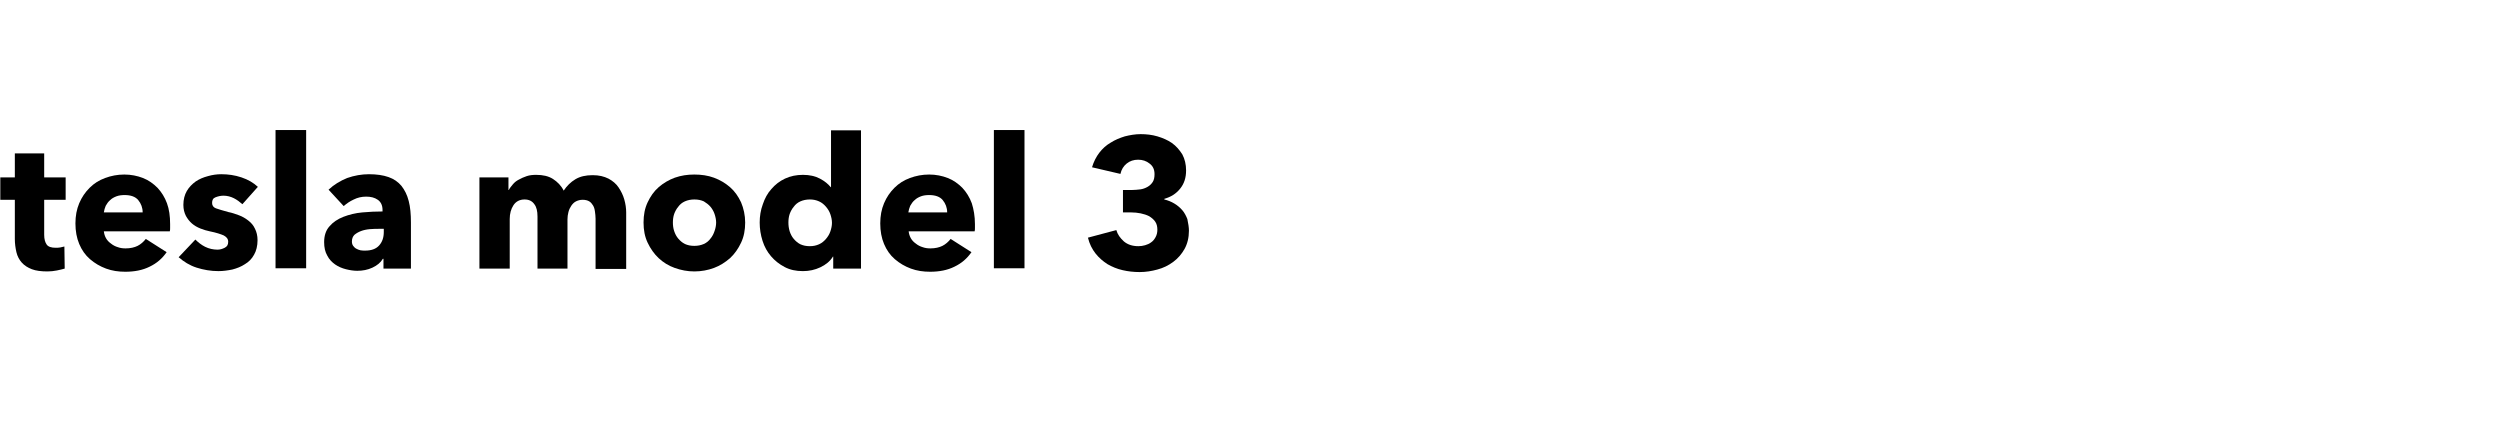
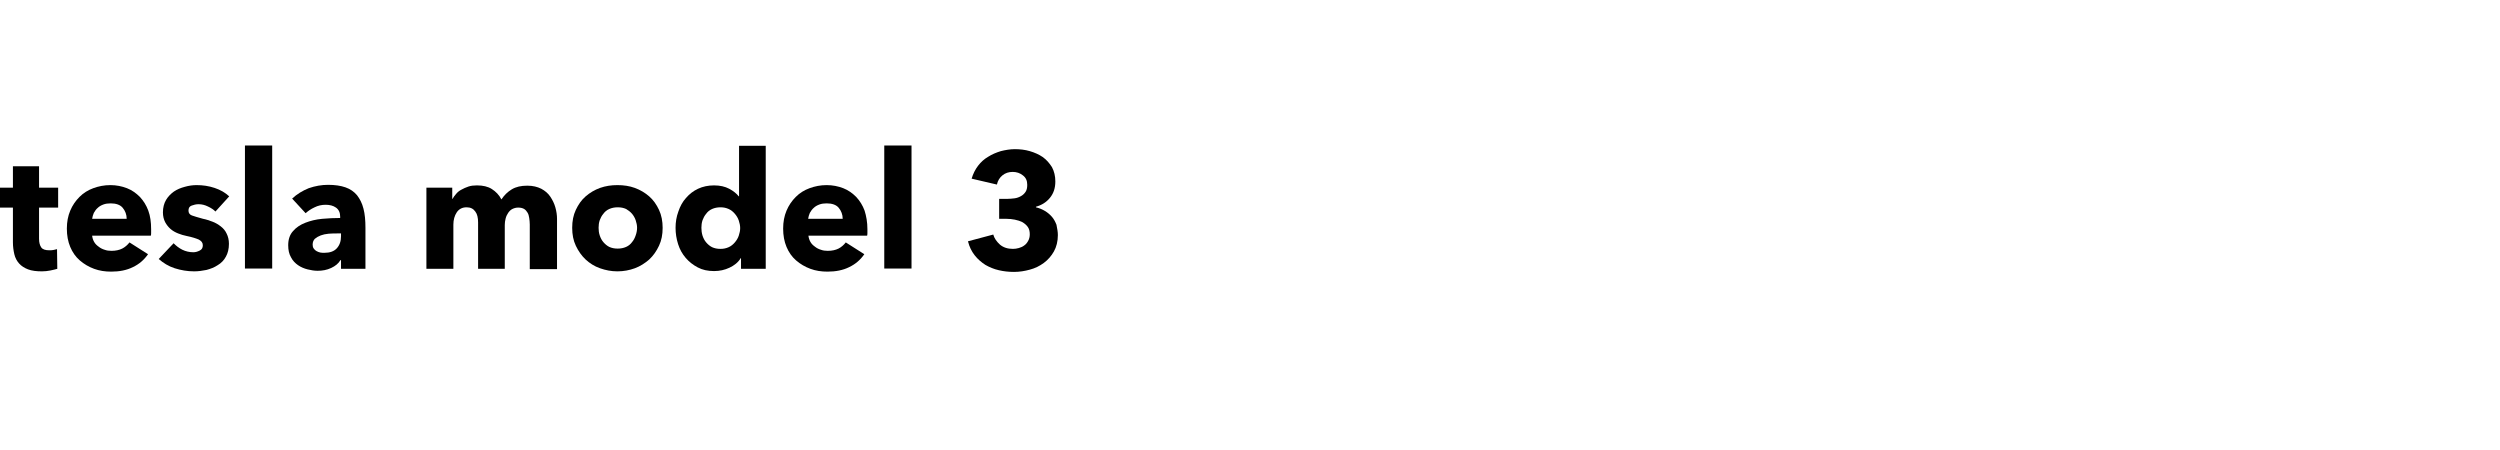
- <svg xmlns="http://www.w3.org/2000/svg" version="1.1" id="svg20" x="0px" y="0px" viewBox="0 0 792.1 138.8" style="enable-background:new 0 0 792.1 138.8;" xml:space="preserve">
+ <svg xmlns="http://www.w3.org/2000/svg" version="1.1" id="svg20" x="0px" y="0px" viewBox="0 0 890 160" style="enable-background:new 0 0 890 160;" xml:space="preserve">
  <style type="text/css">
	.st0{enable-background:new    ;}
</style>
  <g class="st0">
-     <path d="M14,63.3v11.1c0,1.4,0.3,2.4,0.8,3.1s1.5,1,2.8,1c0.5,0,1,0,1.5-0.1c0.5-0.1,1-0.2,1.3-0.3l0.1,7c-0.7,0.2-1.5,0.4-2.5,0.6   c-1,0.2-2,0.3-3,0.3c-1.9,0-3.6-0.2-4.9-0.7c-1.3-0.5-2.4-1.2-3.2-2.1c-0.8-0.9-1.4-2-1.7-3.3c-0.3-1.3-0.5-2.7-0.5-4.2V63.3H0.1   v-7.1h4.6v-7.6H14v7.6h6.8v7.1H14z" />
-     <path d="M53.9,71c0,0.4,0,0.8,0,1.2s0,0.8-0.1,1.1H32.9c0.1,0.8,0.3,1.5,0.7,2.2c0.4,0.7,0.9,1.2,1.6,1.7c0.6,0.5,1.4,0.9,2.1,1.1   c0.8,0.3,1.6,0.4,2.5,0.4c1.5,0,2.8-0.3,3.8-0.8s1.9-1.3,2.6-2.2l6.6,4.2c-1.4,2-3.1,3.5-5.4,4.6c-2.2,1.1-4.8,1.6-7.7,1.6   c-2.2,0-4.2-0.3-6.1-1c-1.9-0.7-3.6-1.7-5.1-3c-1.5-1.3-2.6-2.9-3.4-4.8c-0.8-1.9-1.2-4.1-1.2-6.5c0-2.4,0.4-4.5,1.2-6.4   s1.9-3.5,3.3-4.9s3-2.4,4.9-3.1c1.9-0.7,3.9-1.1,6.1-1.1c2.1,0,4.1,0.4,5.9,1.1c1.8,0.7,3.3,1.8,4.6,3.1c1.3,1.4,2.3,3,3,4.9   C53.6,66.3,53.9,68.5,53.9,71z M45.2,67.3c0-1.5-0.5-2.8-1.4-3.9c-0.9-1.1-2.4-1.6-4.3-1.6c-0.9,0-1.8,0.1-2.6,0.4   c-0.8,0.3-1.5,0.7-2,1.2c-0.6,0.5-1,1.1-1.4,1.8c-0.3,0.7-0.5,1.4-0.6,2.1H45.2z" />
-     <path d="M76.8,64.7c-0.8-0.7-1.7-1.4-2.7-1.9c-1-0.5-2.1-0.8-3.3-0.8c-0.9,0-1.7,0.2-2.5,0.5c-0.8,0.3-1.1,0.9-1.1,1.8   c0,0.8,0.4,1.4,1.2,1.7c0.8,0.3,2.2,0.7,4,1.2c1.1,0.2,2.2,0.6,3.3,1s2.1,1,3,1.7c0.9,0.7,1.6,1.5,2.1,2.6c0.5,1,0.8,2.2,0.8,3.6   c0,1.8-0.4,3.4-1.1,4.6c-0.7,1.3-1.7,2.3-2.9,3c-1.2,0.8-2.5,1.3-4,1.7c-1.5,0.3-2.9,0.5-4.4,0.5c-2.4,0-4.7-0.4-6.9-1.1   s-4.1-1.9-5.7-3.3l5.3-5.6c0.9,0.9,1.9,1.7,3.1,2.3c1.2,0.6,2.6,0.9,3.9,0.9c0.8,0,1.5-0.2,2.3-0.6c0.8-0.4,1.1-1,1.1-1.9   c0-0.9-0.5-1.5-1.4-2c-0.9-0.4-2.4-0.9-4.4-1.3c-1-0.2-2-0.5-3-0.9c-1-0.4-1.9-0.9-2.7-1.6c-0.8-0.7-1.4-1.5-1.9-2.4   c-0.5-1-0.8-2.1-0.8-3.5c0-1.7,0.4-3.2,1.1-4.4c0.7-1.2,1.7-2.2,2.8-3c1.2-0.8,2.4-1.3,3.9-1.7c1.4-0.4,2.8-0.6,4.2-0.6   c2.2,0,4.3,0.3,6.4,1c2.1,0.7,3.8,1.7,5.2,3L76.8,64.7z" />
-     <path d="M87.3,85.1V41.2H97v43.8H87.3z" />
-     <path d="M104.1,60.1c1.7-1.6,3.7-2.8,5.9-3.7c2.3-0.8,4.6-1.2,6.9-1.2c2.4,0,4.5,0.3,6.2,0.9c1.7,0.6,3,1.5,4.1,2.8   c1,1.3,1.8,2.8,2.3,4.8c0.5,1.9,0.7,4.2,0.7,6.8v14.6h-8.7V82h-0.2c-0.7,1.2-1.8,2.1-3.3,2.8c-1.5,0.7-3.1,1-4.8,1   c-1.2,0-2.4-0.2-3.6-0.5c-1.2-0.3-2.4-0.8-3.4-1.5c-1-0.7-1.9-1.6-2.5-2.8c-0.7-1.2-1-2.6-1-4.3c0-2.1,0.6-3.8,1.7-5   c1.1-1.3,2.6-2.3,4.4-3c1.8-0.7,3.8-1.2,6-1.4s4.4-0.3,6.4-0.3v-0.5c0-1.4-0.5-2.5-1.5-3.2c-1-0.7-2.2-1-3.7-1   c-1.4,0-2.7,0.3-3.9,0.9c-1.3,0.6-2.3,1.3-3.2,2.1L104.1,60.1z M121.6,72.5h-1.2c-1,0-2.1,0-3.2,0.1c-1.1,0.1-2,0.3-2.8,0.6   c-0.8,0.3-1.5,0.7-2.1,1.2c-0.5,0.5-0.8,1.2-0.8,2.1c0,0.5,0.1,1,0.4,1.4c0.3,0.4,0.6,0.7,1,0.9c0.4,0.2,0.8,0.4,1.3,0.5   c0.5,0.1,1,0.1,1.5,0.1c1.9,0,3.4-0.5,4.4-1.6c1-1.1,1.5-2.5,1.5-4.3V72.5z" />
-     <path d="M188.7,85.1V69.3c0-0.8-0.1-1.6-0.2-2.3c-0.1-0.8-0.3-1.4-0.6-1.9c-0.3-0.5-0.7-1-1.2-1.3c-0.5-0.3-1.2-0.5-2.1-0.5   c-0.8,0-1.5,0.2-2.1,0.5c-0.6,0.3-1.1,0.8-1.5,1.4c-0.4,0.6-0.7,1.2-0.9,2c-0.2,0.8-0.3,1.5-0.3,2.3v15.6h-9.5V68.6   c0-1.7-0.3-3-1-3.9c-0.7-1-1.7-1.5-3.1-1.5c-1.5,0-2.7,0.6-3.5,1.8c-0.8,1.2-1.2,2.7-1.2,4.4v15.7h-9.6V56.2h9.2v4h0.1   c0.3-0.6,0.8-1.2,1.3-1.8s1.1-1.1,1.9-1.5c0.7-0.4,1.6-0.8,2.5-1.1c0.9-0.3,1.9-0.4,3-0.4c2.1,0,3.9,0.4,5.3,1.3s2.6,2.1,3.4,3.7   c1-1.5,2.2-2.7,3.7-3.6c1.5-0.9,3.3-1.3,5.5-1.3c2,0,3.6,0.4,5,1.1c1.3,0.7,2.4,1.6,3.2,2.8s1.4,2.4,1.8,3.8   c0.4,1.4,0.6,2.8,0.6,4.1v17.9H188.7z" />
-     <path d="M236.1,70.5c0,2.4-0.4,4.5-1.3,6.4c-0.9,1.9-2,3.5-3.5,4.9c-1.5,1.3-3.2,2.4-5.1,3.1c-1.9,0.7-4,1.1-6.2,1.1   c-2.2,0-4.2-0.4-6.2-1.1c-2-0.7-3.7-1.8-5.1-3.1c-1.4-1.3-2.6-3-3.5-4.9c-0.9-1.9-1.3-4-1.3-6.4c0-2.4,0.4-4.5,1.3-6.4   c0.9-1.9,2-3.5,3.5-4.8c1.5-1.3,3.2-2.3,5.1-3c2-0.7,4-1,6.2-1c2.2,0,4.3,0.3,6.2,1c1.9,0.7,3.6,1.7,5.1,3c1.5,1.3,2.6,2.9,3.5,4.8   C235.6,66,236.1,68.2,236.1,70.5z M226.9,70.5c0-0.9-0.2-1.8-0.5-2.7c-0.3-0.9-0.8-1.7-1.3-2.3c-0.6-0.7-1.3-1.2-2.1-1.7   c-0.9-0.4-1.8-0.6-3-0.6c-1.1,0-2.1,0.2-3,0.6c-0.9,0.4-1.6,1-2.1,1.7c-0.6,0.7-1,1.5-1.3,2.3c-0.3,0.9-0.4,1.8-0.4,2.7   c0,0.9,0.1,1.8,0.4,2.7c0.3,0.9,0.7,1.7,1.3,2.4c0.6,0.7,1.3,1.3,2.1,1.7c0.9,0.4,1.8,0.6,3,0.6c1.1,0,2.1-0.2,3-0.6   c0.9-0.4,1.6-1,2.1-1.7c0.6-0.7,1-1.5,1.3-2.4C226.7,72.4,226.9,71.4,226.9,70.5z" />
-     <path d="M264,85.1v-3.8h-0.1c-0.9,1.5-2.3,2.6-4,3.4c-1.7,0.8-3.5,1.2-5.5,1.2c-2.2,0-4.1-0.4-5.8-1.3c-1.7-0.9-3.1-2-4.3-3.4   c-1.2-1.4-2.1-3-2.7-4.9c-0.6-1.9-0.9-3.8-0.9-5.8c0-2,0.3-3.9,1-5.8c0.6-1.8,1.5-3.5,2.7-4.8c1.2-1.4,2.6-2.5,4.3-3.3   c1.7-0.8,3.6-1.2,5.7-1.2c2.1,0,3.9,0.4,5.4,1.2c1.5,0.8,2.6,1.7,3.4,2.7h0.1v-18h9.5v43.8H264z M263.6,70.6c0-0.9-0.2-1.8-0.5-2.7   c-0.3-0.9-0.8-1.7-1.4-2.4c-0.6-0.7-1.3-1.3-2.2-1.7c-0.9-0.4-1.8-0.6-2.9-0.6c-1.1,0-2.1,0.2-3,0.6c-0.9,0.4-1.6,1-2.1,1.7   c-0.6,0.7-1,1.5-1.3,2.3c-0.3,0.9-0.4,1.8-0.4,2.7c0,0.9,0.1,1.8,0.4,2.8c0.3,0.9,0.7,1.7,1.3,2.4c0.6,0.7,1.3,1.3,2.1,1.7   c0.9,0.4,1.8,0.6,3,0.6c1.1,0,2-0.2,2.9-0.6c0.9-0.4,1.6-1,2.2-1.7c0.6-0.7,1.1-1.5,1.4-2.4C263.4,72.4,263.6,71.5,263.6,70.6z" />
-     <path d="M308.9,71c0,0.4,0,0.8,0,1.2s0,0.8-0.1,1.1h-20.9c0.1,0.8,0.3,1.5,0.7,2.2c0.4,0.7,0.9,1.2,1.6,1.7   c0.6,0.5,1.4,0.9,2.1,1.1c0.8,0.3,1.6,0.4,2.5,0.4c1.5,0,2.8-0.3,3.8-0.8s1.9-1.3,2.6-2.2l6.6,4.2c-1.4,2-3.1,3.5-5.4,4.6   c-2.2,1.1-4.8,1.6-7.7,1.6c-2.2,0-4.2-0.3-6.1-1c-1.9-0.7-3.6-1.7-5.1-3c-1.5-1.3-2.6-2.9-3.4-4.8c-0.8-1.9-1.2-4.1-1.2-6.5   c0-2.4,0.4-4.5,1.2-6.4s1.9-3.5,3.3-4.9s3-2.4,4.9-3.1c1.9-0.7,3.9-1.1,6.1-1.1c2.1,0,4.1,0.4,5.9,1.1c1.8,0.7,3.3,1.8,4.6,3.1   c1.3,1.4,2.3,3,3,4.9C308.5,66.3,308.9,68.5,308.9,71z M300.1,67.3c0-1.5-0.5-2.8-1.4-3.9c-0.9-1.1-2.4-1.6-4.3-1.6   c-0.9,0-1.8,0.1-2.6,0.4c-0.8,0.3-1.5,0.7-2,1.2c-0.6,0.5-1,1.1-1.4,1.8c-0.3,0.7-0.5,1.4-0.6,2.1H300.1z" />
-     <path d="M314.9,85.1V41.2h9.7v43.8H314.9z" />
-     <path d="M376.7,73.1c0,2.2-0.5,4.2-1.4,5.8c-0.9,1.6-2.1,3-3.6,4.1c-1.5,1.1-3.1,1.9-5,2.4c-1.8,0.5-3.7,0.8-5.6,0.8   c-1.9,0-3.7-0.2-5.4-0.6c-1.8-0.4-3.4-1.1-4.8-1.9c-1.4-0.9-2.7-2-3.8-3.4c-1.1-1.4-1.9-3-2.4-5l9-2.4c0.4,1.4,1.2,2.5,2.4,3.6   c1.2,1,2.7,1.5,4.6,1.5c0.7,0,1.4-0.1,2.1-0.3c0.7-0.2,1.4-0.5,1.9-0.9c0.6-0.4,1-0.9,1.4-1.6c0.4-0.7,0.6-1.5,0.6-2.4   c0-1-0.2-1.9-0.7-2.6c-0.5-0.7-1.1-1.2-1.9-1.7c-0.8-0.4-1.7-0.7-2.7-0.9c-1-0.2-2-0.3-3-0.3h-2.6v-7.1h2.8c0.9,0,1.8-0.1,2.7-0.2   c0.8-0.1,1.6-0.4,2.3-0.8c0.7-0.4,1.2-0.9,1.6-1.5c0.4-0.6,0.6-1.4,0.6-2.5c0-1.5-0.5-2.6-1.6-3.4c-1-0.8-2.2-1.2-3.6-1.2   c-1.4,0-2.6,0.4-3.6,1.2c-1,0.8-1.7,1.9-2,3.3l-9-2.1c0.5-1.7,1.3-3.3,2.3-4.6c1-1.3,2.2-2.4,3.6-3.2c1.4-0.9,2.9-1.5,4.5-2   c1.6-0.4,3.3-0.7,5-0.7c1.8,0,3.6,0.2,5.3,0.7c1.7,0.5,3.3,1.2,4.6,2.1c1.4,1,2.4,2.2,3.3,3.6c0.8,1.5,1.2,3.2,1.2,5.1   c0,2.3-0.6,4.2-1.9,5.8c-1.3,1.6-2.9,2.6-5,3.2v0.2c1.2,0.3,2.2,0.7,3.2,1.3c1,0.6,1.8,1.3,2.5,2.1c0.7,0.8,1.2,1.8,1.6,2.8   C376.5,70.9,376.7,72,376.7,73.1z" />
+     <path d="M13.9,73.9v11.1c0,1.4,0.3,2.4,0.8,3.1s1.5,1,2.8,1c0.5,0,1,0,1.5-0.1c0.5-0.1,1-0.2,1.3-0.3l0.1,7   c-0.7,0.2-1.5,0.4-2.5,0.6c-1,0.2-2,0.3-3,0.3c-1.9,0-3.6-0.2-4.9-0.7c-1.3-0.5-2.4-1.2-3.2-2.1c-0.8-0.9-1.4-2-1.7-3.3   c-0.3-1.3-0.5-2.7-0.5-4.2V73.9H0v-7.1h4.6v-7.6h9.3v7.6h6.8v7.1H13.9z" />
+     <path d="M53.8,81.6c0,0.4,0,0.8,0,1.2s0,0.8-0.1,1.1H32.8c0.1,0.8,0.3,1.5,0.7,2.2c0.4,0.7,0.9,1.2,1.6,1.7   c0.6,0.5,1.4,0.9,2.1,1.1c0.8,0.3,1.6,0.4,2.5,0.4c1.5,0,2.8-0.3,3.8-0.8s1.9-1.3,2.6-2.2l6.6,4.2c-1.4,2-3.1,3.5-5.4,4.6   c-2.2,1.1-4.8,1.6-7.7,1.6c-2.2,0-4.2-0.3-6.1-1c-1.9-0.7-3.6-1.7-5.1-3c-1.5-1.3-2.6-2.9-3.4-4.8c-0.8-1.9-1.2-4.1-1.2-6.5   c0-2.4,0.4-4.5,1.2-6.4s1.9-3.5,3.3-4.9s3-2.4,4.9-3.1c1.9-0.7,3.9-1.1,6.1-1.1c2.1,0,4.1,0.4,5.9,1.1c1.8,0.7,3.3,1.8,4.6,3.1   c1.3,1.4,2.3,3,3,4.9C53.5,76.9,53.8,79.1,53.8,81.6z M45.1,77.9c0-1.5-0.5-2.8-1.4-3.9c-0.9-1.1-2.4-1.6-4.3-1.6   c-0.9,0-1.8,0.1-2.6,0.4c-0.8,0.3-1.5,0.7-2,1.2c-0.6,0.5-1,1.1-1.4,1.8c-0.3,0.7-0.5,1.4-0.6,2.1H45.1z" />
+     <path d="M76.7,75.3C76,74.6,75.1,74,74,73.5c-1-0.5-2.1-0.8-3.3-0.8c-0.9,0-1.7,0.2-2.5,0.5c-0.8,0.3-1.1,0.9-1.1,1.8   c0,0.8,0.4,1.4,1.2,1.7c0.8,0.3,2.2,0.7,4,1.2c1.1,0.2,2.2,0.6,3.3,1s2.1,1,3,1.7c0.9,0.7,1.6,1.5,2.1,2.6c0.5,1,0.8,2.2,0.8,3.6   c0,1.8-0.4,3.4-1.1,4.6c-0.7,1.3-1.7,2.3-2.9,3c-1.2,0.8-2.5,1.3-4,1.7c-1.5,0.3-2.9,0.5-4.4,0.5c-2.4,0-4.7-0.4-6.9-1.1   s-4.1-1.9-5.7-3.3l5.3-5.6c0.9,0.9,1.9,1.7,3.1,2.3c1.2,0.6,2.6,0.9,3.9,0.9c0.8,0,1.5-0.2,2.3-0.6c0.8-0.4,1.1-1,1.1-1.9   c0-0.9-0.5-1.5-1.4-2c-0.9-0.4-2.4-0.9-4.4-1.3c-1-0.2-2-0.5-3-0.9c-1-0.4-1.9-0.9-2.7-1.6c-0.8-0.7-1.4-1.5-1.9-2.4   c-0.5-1-0.8-2.1-0.8-3.5c0-1.7,0.4-3.2,1.1-4.4c0.7-1.2,1.7-2.2,2.8-3c1.2-0.8,2.4-1.3,3.9-1.7c1.4-0.4,2.8-0.6,4.2-0.6   c2.2,0,4.3,0.3,6.4,1c2.1,0.7,3.8,1.7,5.2,3L76.7,75.3z" />
+     <path d="M87.2,95.7V51.8h9.7v43.8H87.2z" />
+     <path d="M104,70.7c1.7-1.6,3.7-2.8,5.9-3.7c2.3-0.8,4.6-1.2,6.9-1.2c2.4,0,4.5,0.3,6.2,0.9c1.7,0.6,3,1.5,4.1,2.8   c1,1.3,1.8,2.8,2.3,4.8c0.5,1.9,0.7,4.2,0.7,6.8v14.6h-8.7v-3.1h-0.2c-0.7,1.2-1.8,2.1-3.3,2.8c-1.5,0.7-3.1,1-4.8,1   c-1.2,0-2.4-0.2-3.6-0.5c-1.2-0.3-2.4-0.8-3.4-1.5c-1-0.7-1.9-1.6-2.5-2.8c-0.7-1.2-1-2.6-1-4.3c0-2.1,0.6-3.8,1.7-5   c1.1-1.3,2.6-2.3,4.4-3c1.8-0.7,3.8-1.2,6-1.4s4.4-0.3,6.4-0.3v-0.5c0-1.4-0.5-2.5-1.5-3.2c-1-0.7-2.2-1-3.7-1   c-1.4,0-2.7,0.3-3.9,0.9c-1.3,0.6-2.3,1.3-3.2,2.1L104,70.7z M121.4,83.1h-1.2c-1,0-2.1,0-3.2,0.1c-1.1,0.1-2,0.3-2.8,0.6   c-0.8,0.3-1.5,0.7-2.1,1.2c-0.5,0.5-0.8,1.2-0.8,2.1c0,0.5,0.1,1,0.4,1.4c0.3,0.4,0.6,0.7,1,0.9c0.4,0.2,0.8,0.4,1.3,0.5   c0.5,0.1,1,0.1,1.5,0.1c1.9,0,3.4-0.5,4.4-1.6c1-1.1,1.5-2.5,1.5-4.3V83.1z" />
+     <path d="M188.6,95.7V79.9c0-0.8-0.1-1.6-0.2-2.3c-0.1-0.8-0.3-1.4-0.6-1.9c-0.3-0.5-0.7-1-1.2-1.3c-0.5-0.3-1.2-0.5-2.1-0.5   c-0.8,0-1.5,0.2-2.1,0.5c-0.6,0.3-1.1,0.8-1.5,1.4c-0.4,0.6-0.7,1.2-0.9,2c-0.2,0.8-0.3,1.5-0.3,2.3v15.6h-9.5V79.2   c0-1.7-0.3-3-1-3.9c-0.7-1-1.7-1.5-3.1-1.5c-1.5,0-2.7,0.6-3.5,1.8c-0.8,1.2-1.2,2.7-1.2,4.4v15.7h-9.6V66.8h9.2v4h0.1   c0.3-0.6,0.8-1.2,1.3-1.8s1.1-1.1,1.9-1.5c0.7-0.4,1.6-0.8,2.5-1.1c0.9-0.3,1.9-0.4,3-0.4c2.1,0,3.9,0.4,5.3,1.3s2.6,2.1,3.4,3.7   c1-1.5,2.2-2.7,3.7-3.6c1.5-0.9,3.3-1.3,5.5-1.3c2,0,3.6,0.4,5,1.1c1.3,0.7,2.4,1.6,3.2,2.8s1.4,2.4,1.8,3.8   c0.4,1.4,0.6,2.8,0.6,4.1v17.9H188.6z" />
+     <path d="M235.9,81.1c0,2.4-0.4,4.5-1.3,6.4c-0.9,1.9-2,3.5-3.5,4.9c-1.5,1.3-3.2,2.4-5.1,3.1c-1.9,0.7-4,1.1-6.2,1.1   c-2.2,0-4.2-0.4-6.2-1.1c-2-0.7-3.7-1.8-5.1-3.1c-1.4-1.3-2.6-3-3.5-4.9c-0.9-1.9-1.3-4-1.3-6.4c0-2.4,0.4-4.5,1.3-6.4   c0.9-1.9,2-3.5,3.5-4.8c1.5-1.3,3.2-2.3,5.1-3c2-0.7,4-1,6.2-1c2.2,0,4.3,0.3,6.2,1c1.9,0.7,3.6,1.7,5.1,3c1.5,1.3,2.6,2.9,3.5,4.8   C235.5,76.6,235.9,78.8,235.9,81.1z M226.8,81.1c0-0.9-0.2-1.8-0.5-2.7c-0.3-0.9-0.8-1.7-1.3-2.3c-0.6-0.7-1.3-1.2-2.1-1.7   c-0.9-0.4-1.8-0.6-3-0.6c-1.1,0-2.1,0.2-3,0.6c-0.9,0.4-1.6,1-2.1,1.7c-0.6,0.7-1,1.5-1.3,2.3c-0.3,0.9-0.4,1.8-0.4,2.7   c0,0.9,0.1,1.8,0.4,2.7c0.3,0.9,0.7,1.7,1.3,2.4c0.6,0.7,1.3,1.3,2.1,1.7c0.9,0.4,1.8,0.6,3,0.6c1.1,0,2.1-0.2,3-0.6   c0.9-0.4,1.6-1,2.1-1.7c0.6-0.7,1-1.5,1.3-2.4C226.6,83,226.8,82,226.8,81.1z" />
+     <path d="M263.8,95.7v-3.8h-0.1c-0.9,1.5-2.3,2.6-4,3.4c-1.7,0.8-3.5,1.2-5.5,1.2c-2.2,0-4.1-0.4-5.8-1.3c-1.7-0.9-3.1-2-4.3-3.4   c-1.2-1.4-2.1-3-2.7-4.9c-0.6-1.9-0.9-3.8-0.9-5.8c0-2,0.3-3.9,1-5.8c0.6-1.8,1.5-3.5,2.7-4.8c1.2-1.4,2.6-2.5,4.3-3.3   c1.7-0.8,3.6-1.2,5.7-1.2c2.1,0,3.9,0.4,5.4,1.2c1.5,0.8,2.6,1.7,3.4,2.7h0.1v-18h9.5v43.8H263.8z M263.5,81.2   c0-0.9-0.2-1.8-0.5-2.7c-0.3-0.9-0.8-1.7-1.4-2.4c-0.6-0.7-1.3-1.3-2.2-1.7c-0.9-0.4-1.8-0.6-2.9-0.6c-1.1,0-2.1,0.2-3,0.6   c-0.9,0.4-1.6,1-2.1,1.7c-0.6,0.7-1,1.5-1.3,2.3c-0.3,0.9-0.4,1.8-0.4,2.7c0,0.9,0.1,1.8,0.4,2.8c0.3,0.9,0.7,1.7,1.3,2.4   c0.6,0.7,1.3,1.3,2.1,1.7c0.9,0.4,1.8,0.6,3,0.6c1.1,0,2-0.2,2.9-0.6c0.9-0.4,1.6-1,2.2-1.7c0.6-0.7,1.1-1.5,1.4-2.4   C263.3,83,263.5,82.1,263.5,81.2z" />
+     <path d="M308.8,81.6c0,0.4,0,0.8,0,1.2s0,0.8-0.1,1.1h-20.9c0.1,0.8,0.3,1.5,0.7,2.2c0.4,0.7,0.9,1.2,1.6,1.7   c0.6,0.5,1.4,0.9,2.1,1.1c0.8,0.3,1.6,0.4,2.5,0.4c1.5,0,2.8-0.3,3.8-0.8s1.9-1.3,2.6-2.2l6.6,4.2c-1.4,2-3.1,3.5-5.4,4.6   c-2.2,1.1-4.8,1.6-7.7,1.6c-2.2,0-4.2-0.3-6.1-1c-1.9-0.7-3.6-1.7-5.1-3c-1.5-1.3-2.6-2.9-3.4-4.8c-0.8-1.9-1.2-4.1-1.2-6.5   c0-2.4,0.4-4.5,1.2-6.4s1.9-3.5,3.3-4.9s3-2.4,4.9-3.1c1.9-0.7,3.9-1.1,6.1-1.1c2.1,0,4.1,0.4,5.9,1.1c1.8,0.7,3.3,1.8,4.6,3.1   c1.3,1.4,2.3,3,3,4.9C308.4,76.9,308.8,79.1,308.8,81.6z M300,77.9c0-1.5-0.5-2.8-1.4-3.9c-0.9-1.1-2.4-1.6-4.3-1.6   c-0.9,0-1.8,0.1-2.6,0.4c-0.8,0.3-1.5,0.7-2,1.2c-0.6,0.5-1,1.1-1.4,1.8c-0.3,0.7-0.5,1.4-0.6,2.1H300z" />
+     <path d="M314.8,95.7V51.8h9.7v43.8H314.8z" />
+     <path d="M376.6,83.7c0,2.2-0.5,4.2-1.4,5.8c-0.9,1.6-2.1,3-3.6,4.1c-1.5,1.1-3.1,1.9-5,2.4c-1.8,0.5-3.7,0.8-5.6,0.8   c-1.9,0-3.7-0.2-5.4-0.6c-1.8-0.4-3.4-1.1-4.8-1.9c-1.4-0.9-2.7-2-3.8-3.4c-1.1-1.4-1.9-3-2.4-5l9-2.4c0.4,1.4,1.2,2.5,2.4,3.6   c1.2,1,2.7,1.5,4.6,1.5c0.7,0,1.4-0.1,2.1-0.3c0.7-0.2,1.4-0.5,1.9-0.9c0.6-0.4,1-0.9,1.4-1.6c0.4-0.7,0.6-1.5,0.6-2.4   c0-1-0.2-1.9-0.7-2.6c-0.5-0.7-1.1-1.2-1.9-1.7c-0.8-0.4-1.7-0.7-2.7-0.9c-1-0.2-2-0.3-3-0.3h-2.6v-7.1h2.8c0.9,0,1.8-0.1,2.7-0.2   c0.8-0.1,1.6-0.4,2.3-0.8c0.7-0.4,1.2-0.9,1.6-1.5c0.4-0.6,0.6-1.4,0.6-2.5c0-1.5-0.5-2.6-1.6-3.4c-1-0.8-2.2-1.2-3.6-1.2   c-1.4,0-2.6,0.4-3.6,1.2c-1,0.8-1.7,1.9-2,3.3l-9-2.1c0.5-1.7,1.3-3.3,2.3-4.6c1-1.3,2.2-2.4,3.6-3.2c1.4-0.9,2.9-1.5,4.5-2   c1.6-0.4,3.3-0.7,5-0.7c1.8,0,3.6,0.2,5.3,0.7c1.7,0.5,3.3,1.2,4.6,2.1c1.4,1,2.4,2.2,3.3,3.6c0.8,1.5,1.2,3.2,1.2,5.1   c0,2.3-0.6,4.2-1.9,5.8c-1.3,1.6-2.9,2.6-5,3.2v0.2c1.2,0.3,2.2,0.7,3.2,1.3c1,0.6,1.8,1.3,2.5,2.1c0.7,0.8,1.2,1.8,1.6,2.8   C376.4,81.5,376.6,82.6,376.6,83.7z" />
  </g>
</svg>
